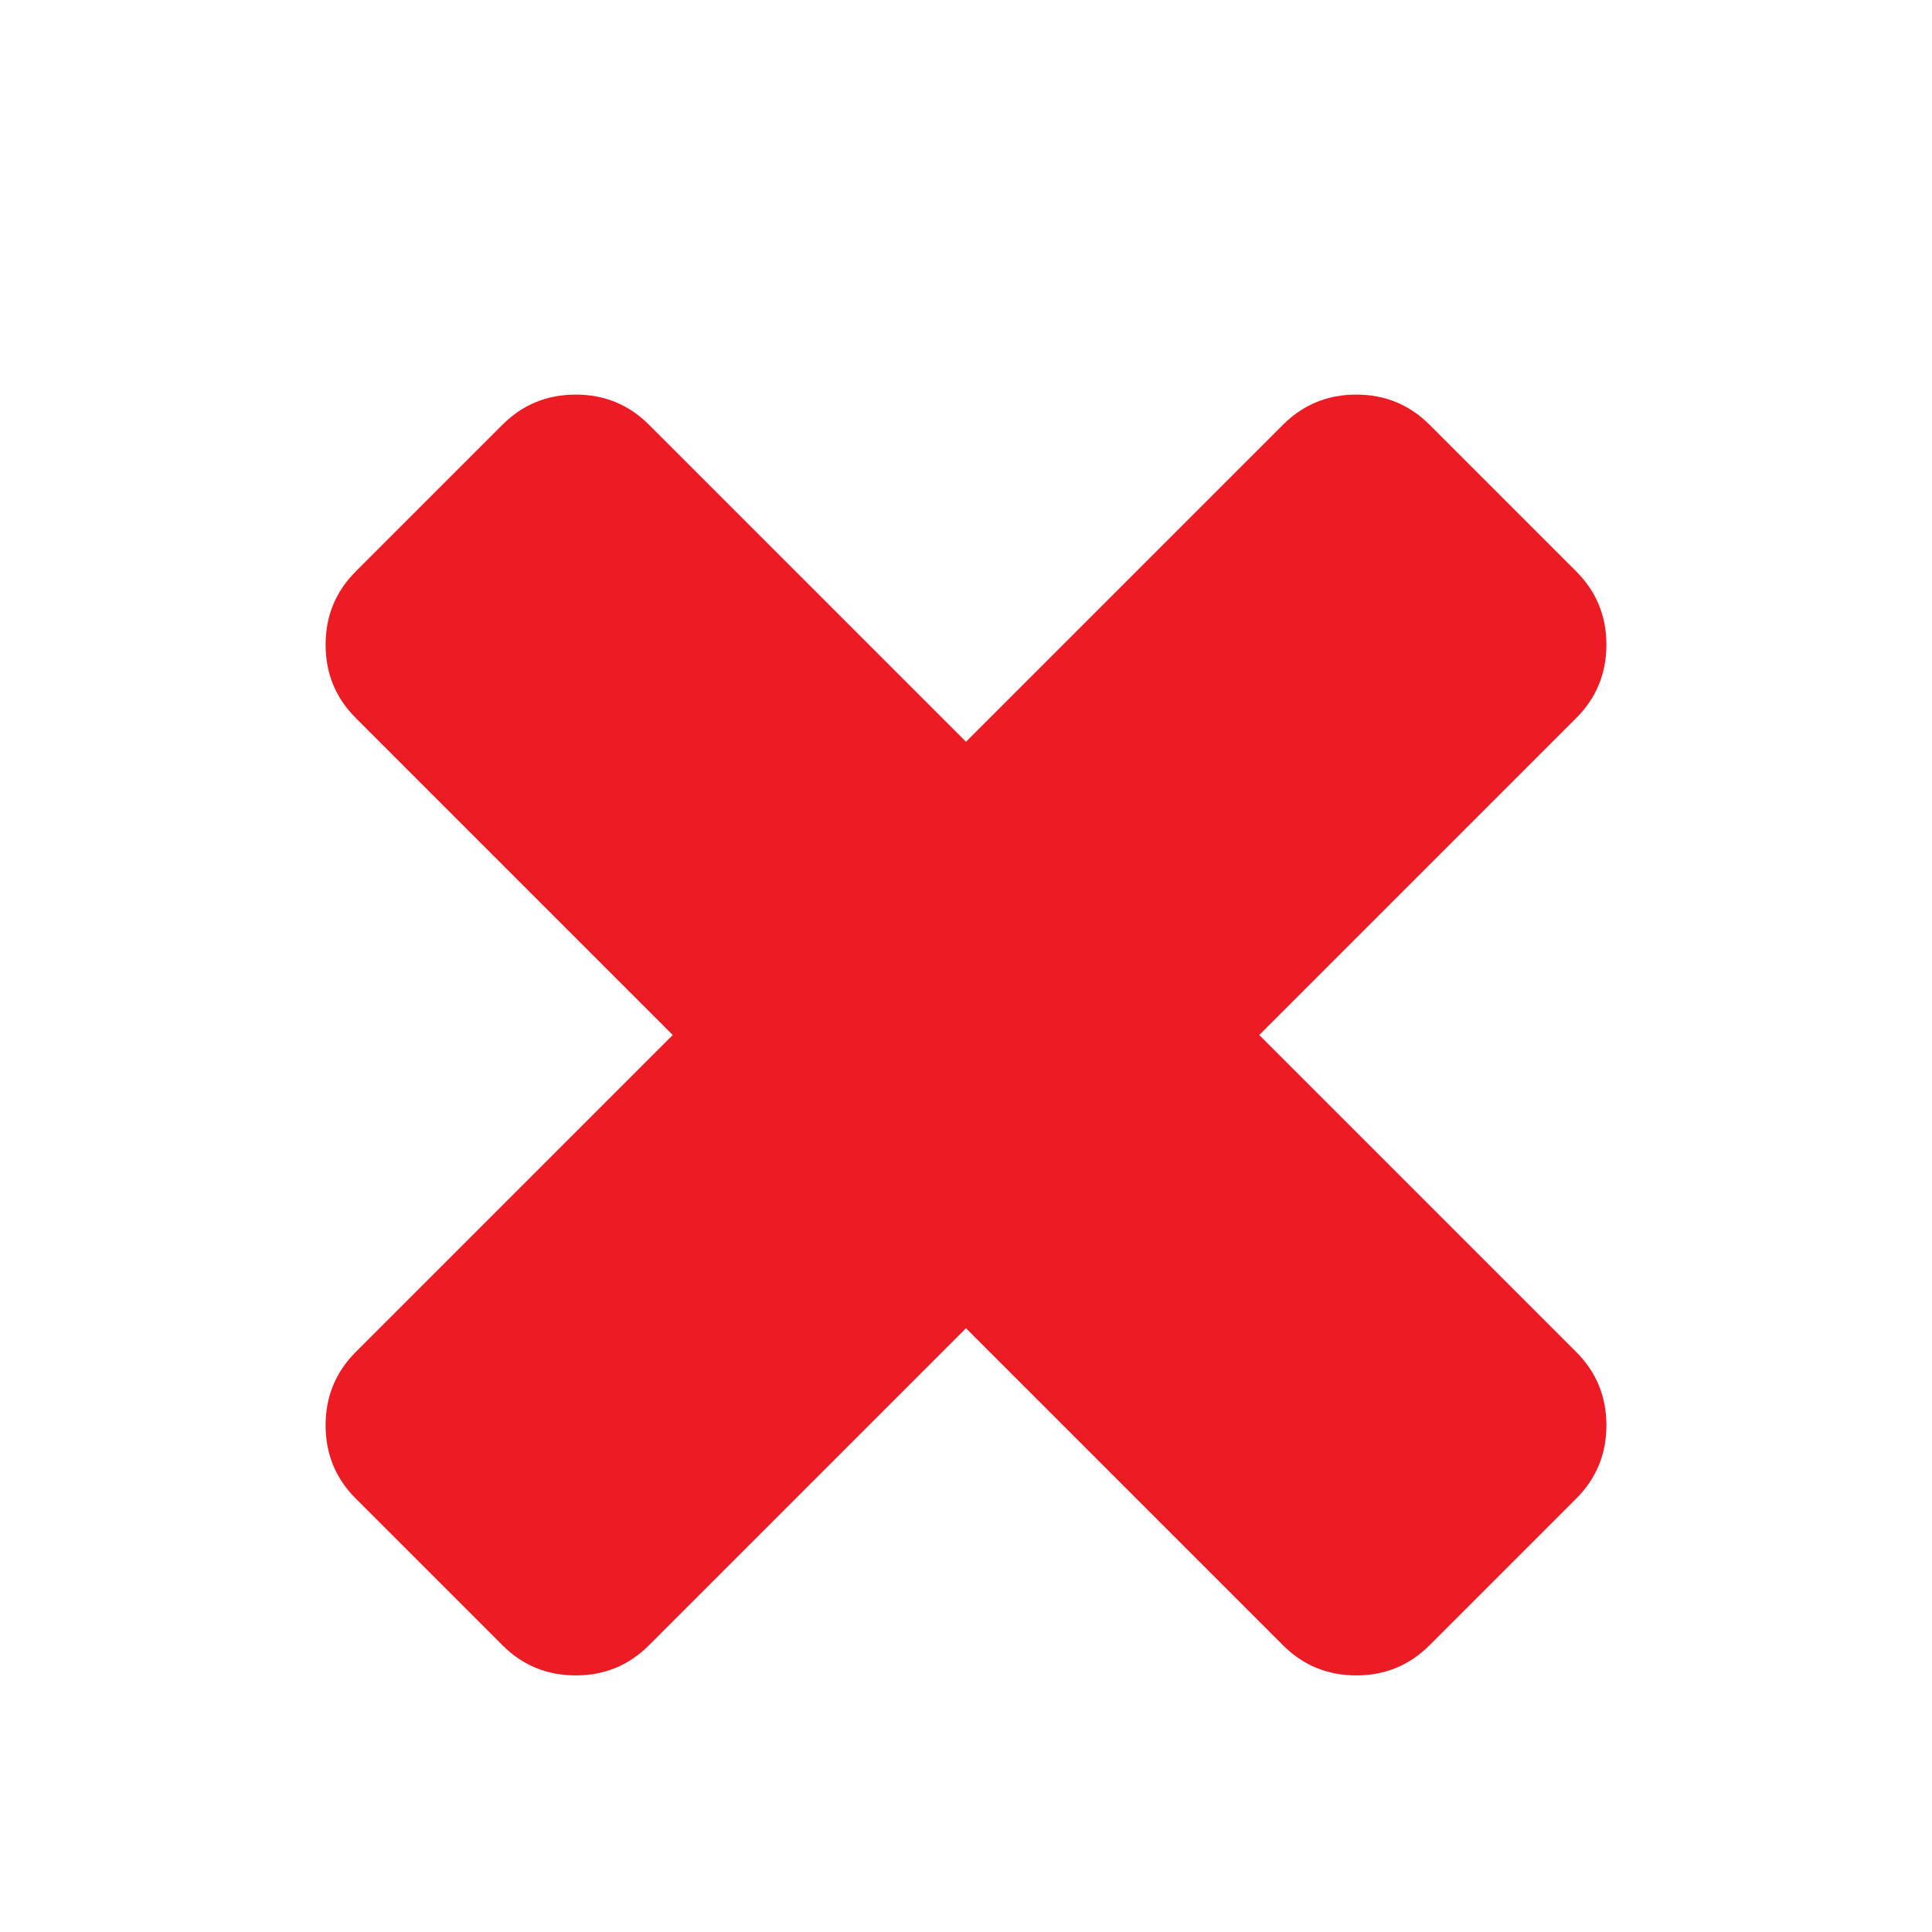
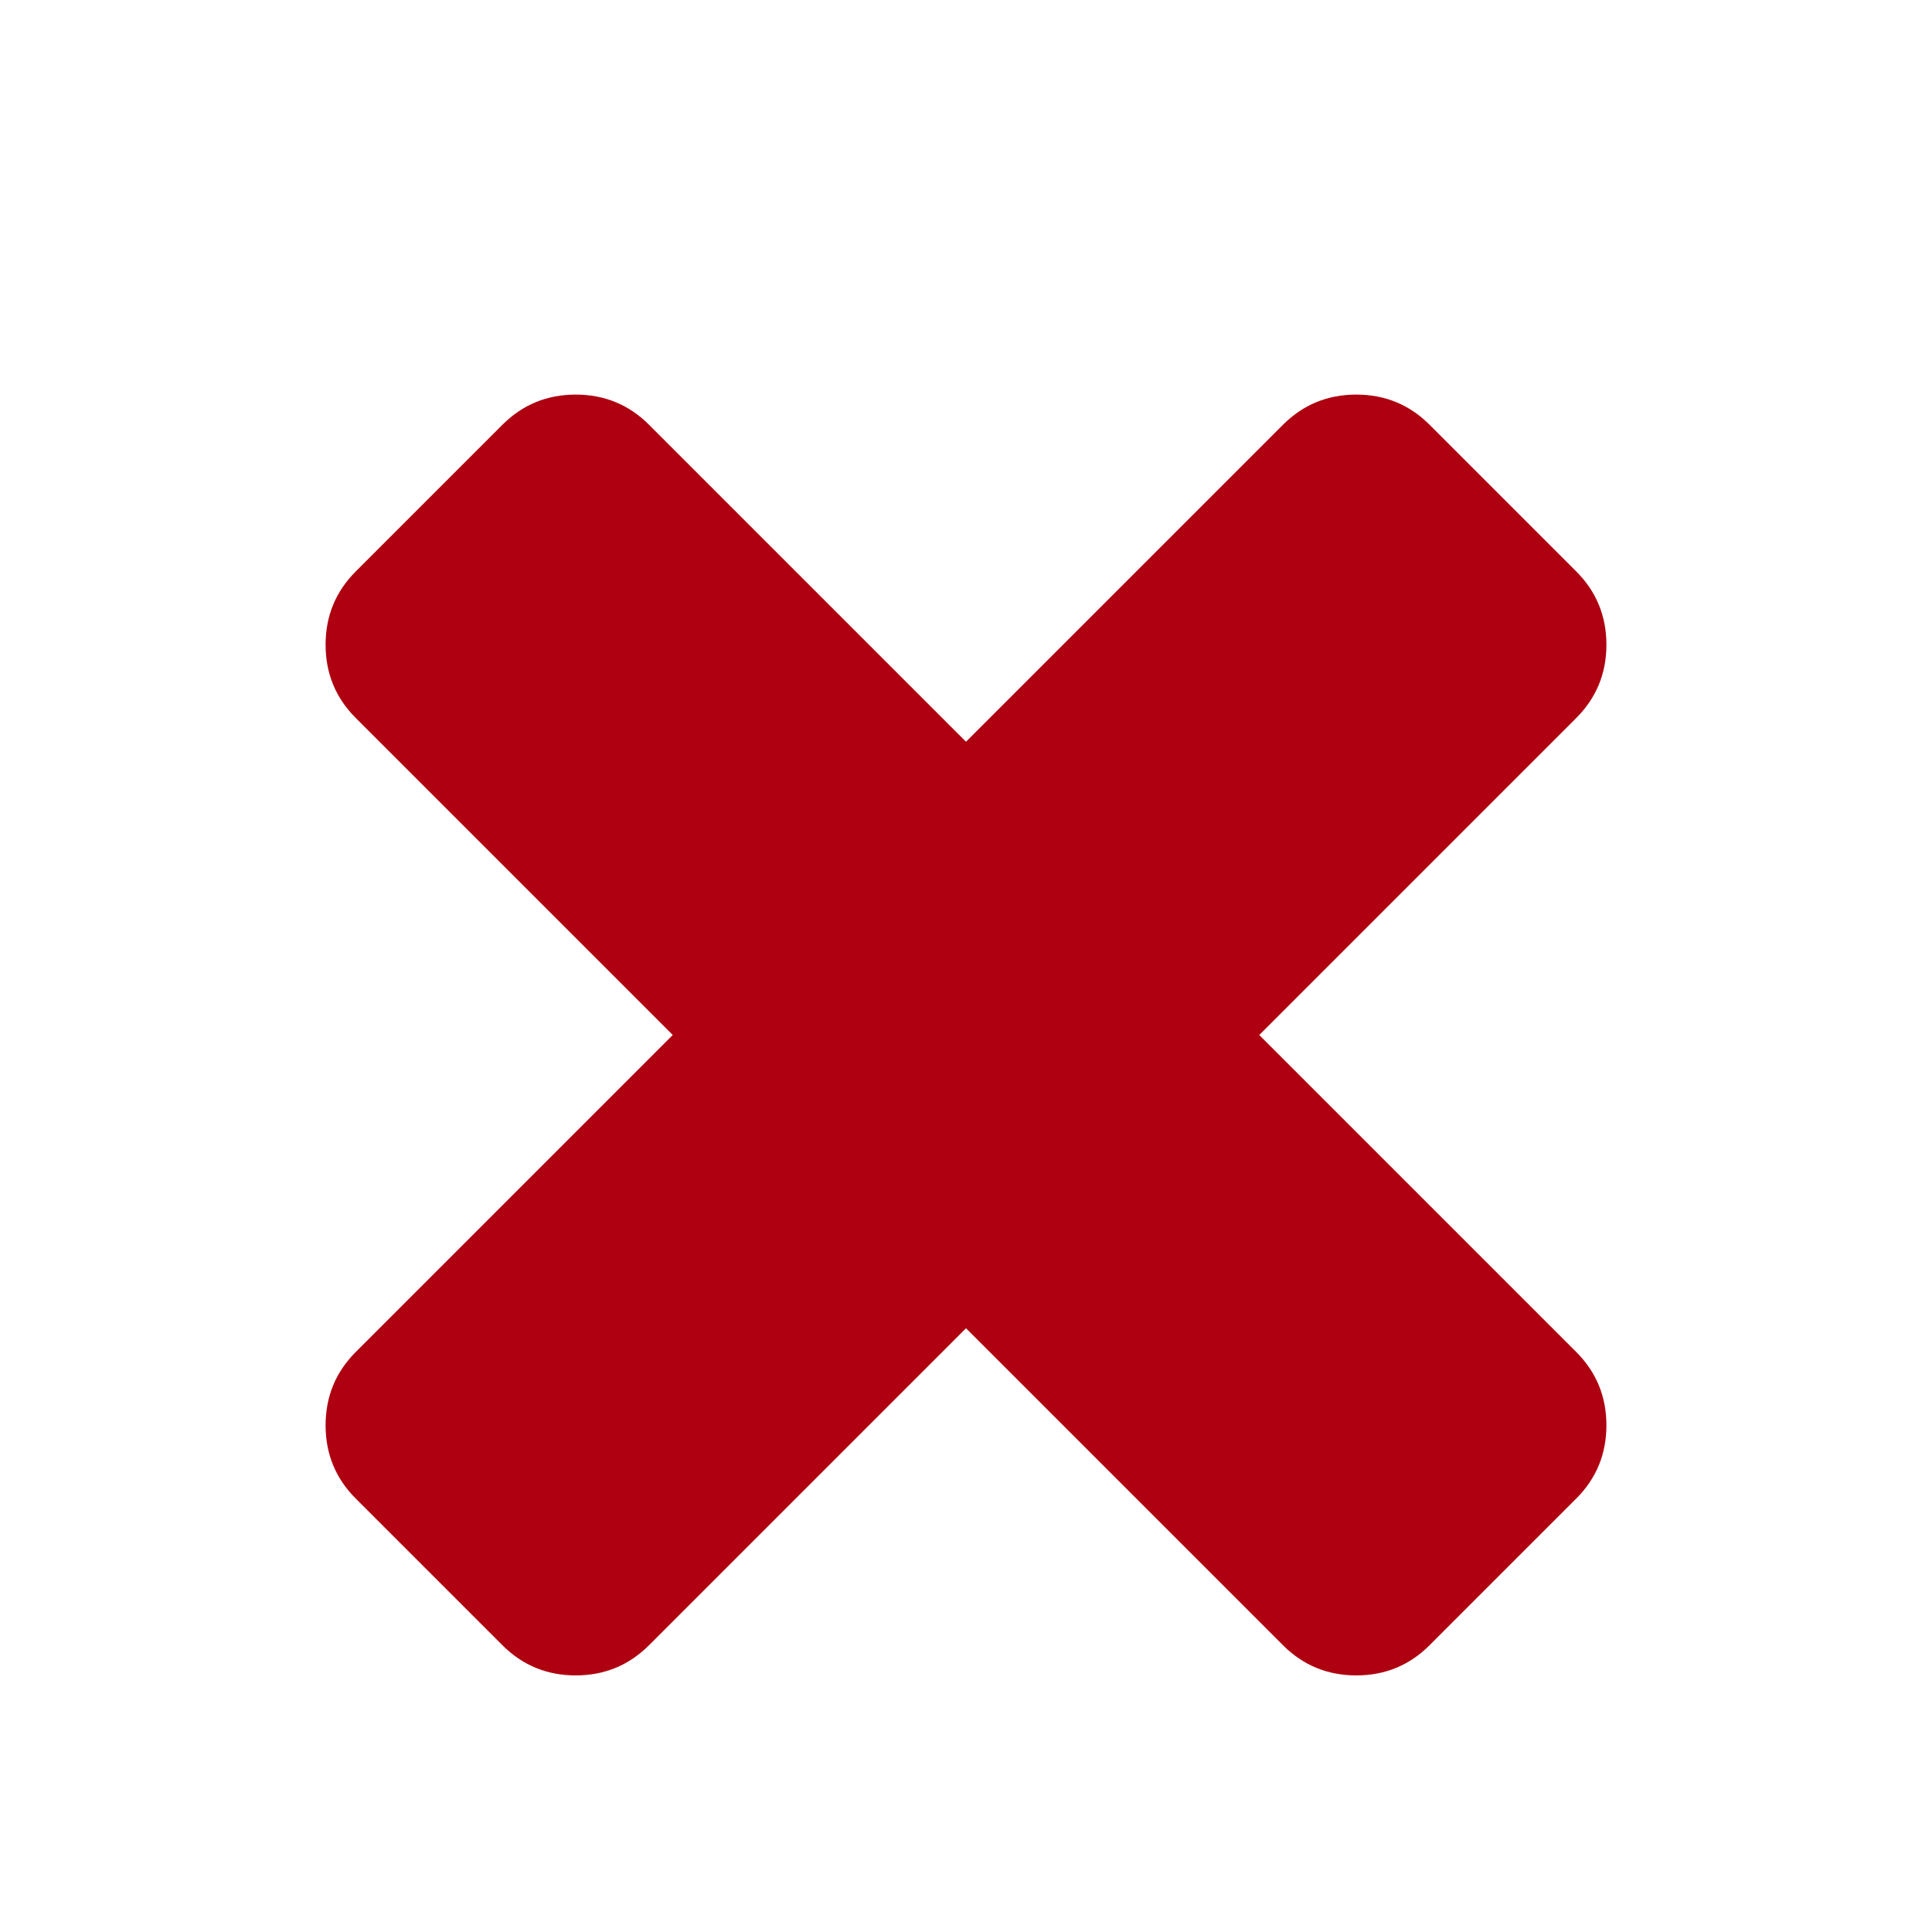
<svg xmlns="http://www.w3.org/2000/svg" width="1792" height="1792" viewBox="0 0 1792 1792">
-   <path d="M1490 1322q0 40-28 68l-136 136q-28 28-68 28t-68-28l-294-294-294 294q-28 28-68 28t-68-28l-136-136q-28-28-28-68t28-68l294-294-294-294q-28-28-28-68t28-68l136-136q28-28 68-28t68 28l294 294 294-294q28-28 68-28t68 28l136 136q28 28 28 68t-28 68l-294 294 294 294q28 28 28 68z" fill="#ed1c24" />
+   <path d="M1490 1322q0 40-28 68l-136 136q-28 28-68 28t-68-28l-294-294-294 294q-28 28-68 28t-68-28l-136-136q-28-28-28-68t28-68l294-294-294-294q-28-28-28-68t28-68l136-136q28-28 68-28t68 28l294 294 294-294q28-28 68-28t68 28l136 136q28 28 28 68t-28 68l-294 294 294 294q28 28 28 68z" fill="#ae0010" />
</svg>
